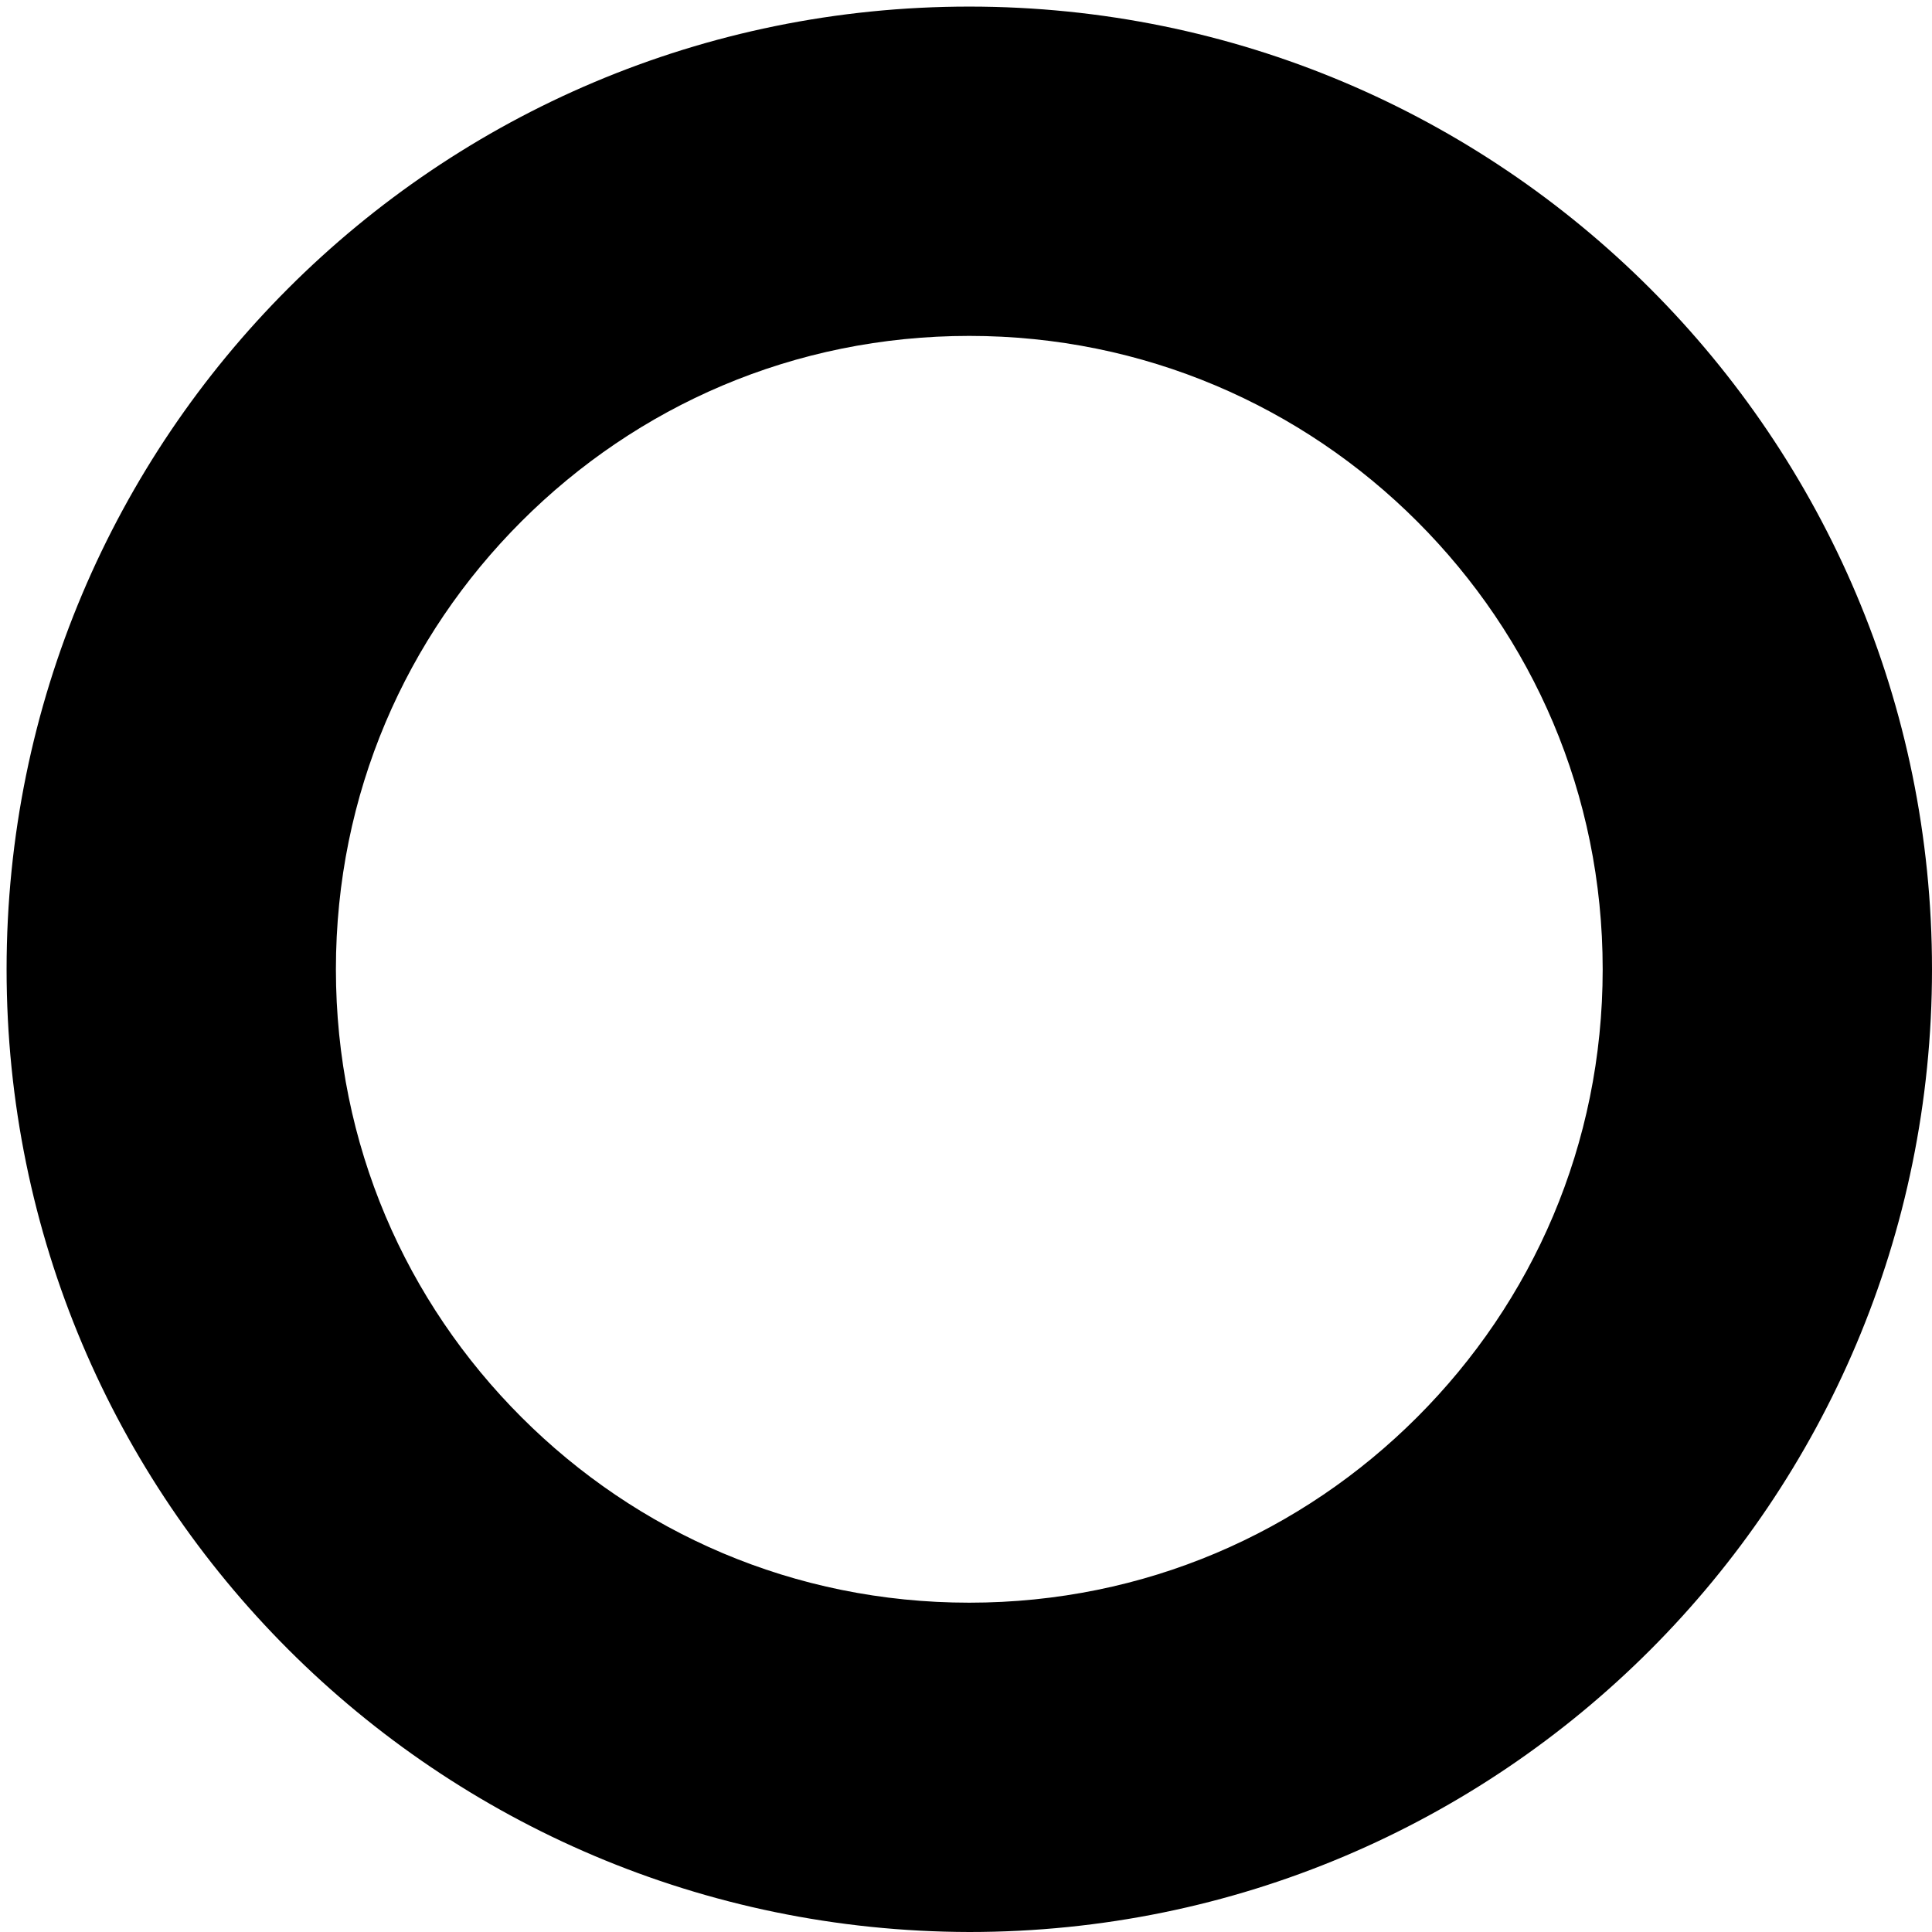
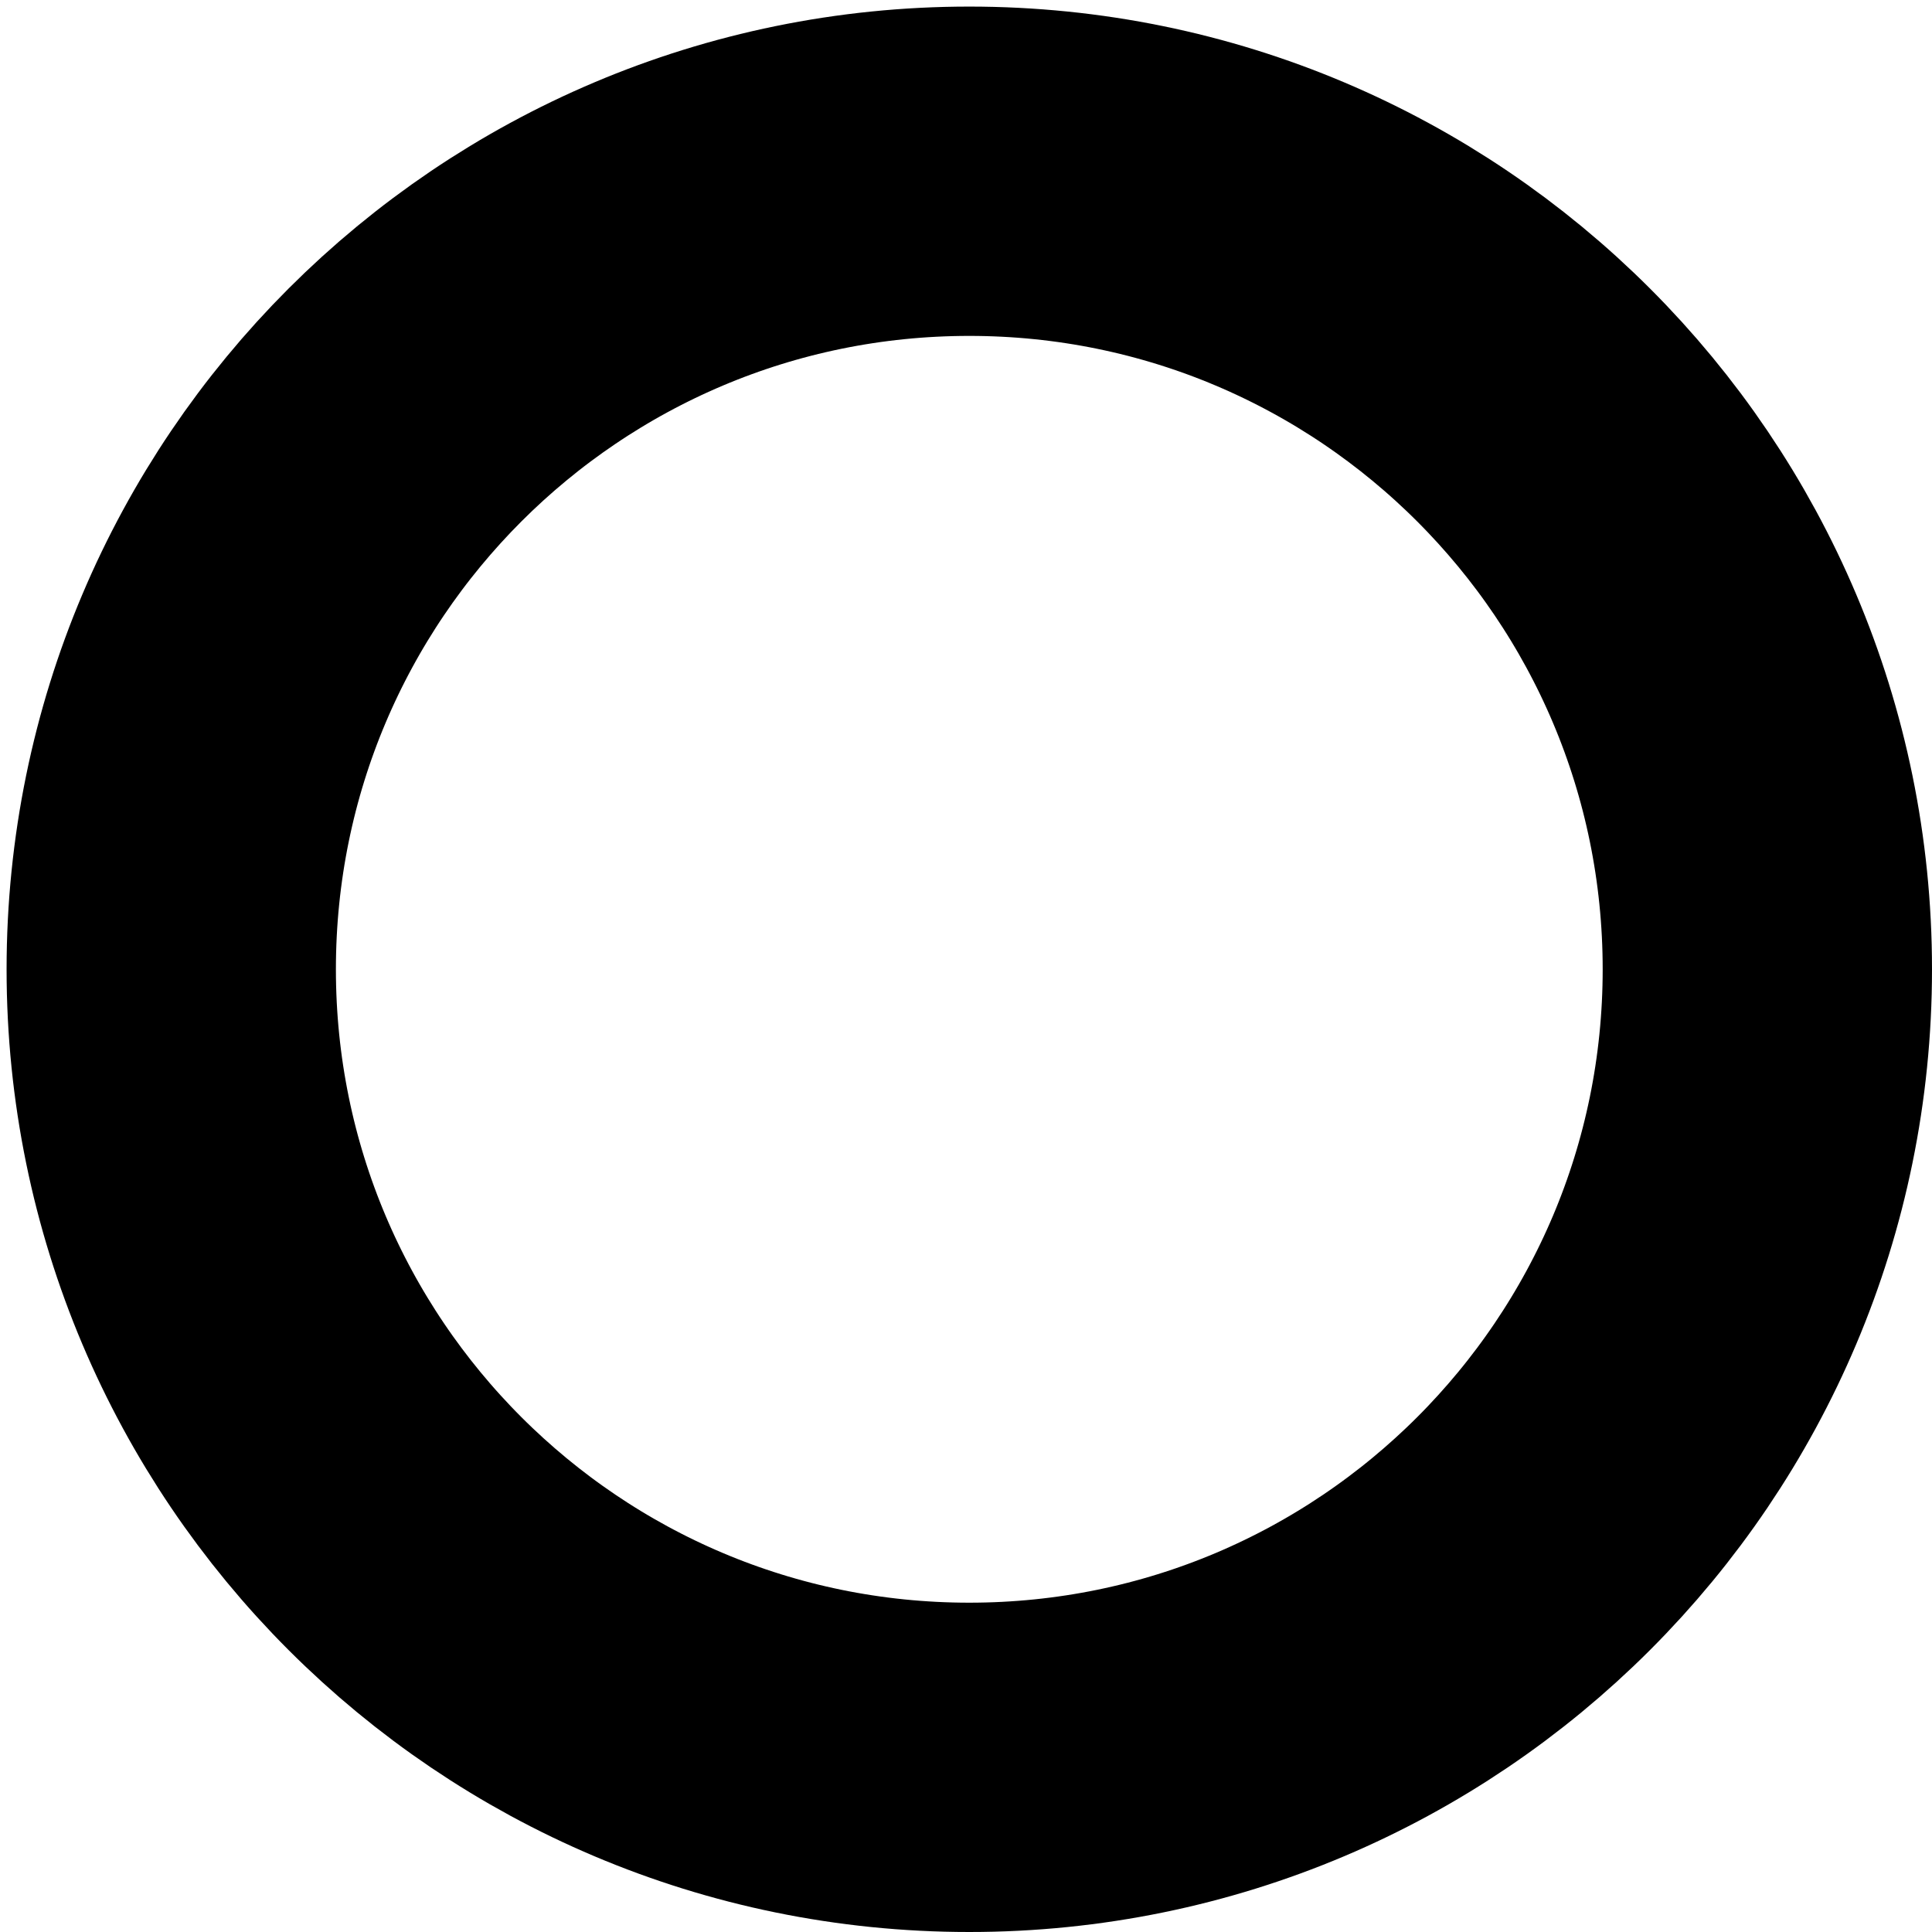
- <svg xmlns="http://www.w3.org/2000/svg" version="1.2" x="0px" y="0px" width="176px" height="176px" viewBox="-0.6 -0.6 176 176" xml:space="preserve" id="svg2">
-   <defs id="defs4">
+ <svg xmlns="http://www.w3.org/2000/svg" version="1.2" baseProfile="tiny" x="0px" y="0px" width="176px" height="176px" viewBox="-0.6 -0.6 176 176" xml:space="preserve">
+   <defs>
</defs>
-   <path d="M0,87.7C0,39.2,39.2,0,87.7,0l0,0v15v15c-16,0-30.3,6.4-40.8,16.9l0,0C36.4,57.4,30,71.7,30,87.7l0,0  c0,16,6.4,30.3,16.9,40.8l0,0c10.5,10.5,24.8,16.9,40.8,16.9l0,0c16,0,30.3-6.4,40.8-16.9l0,0c10.5-10.5,16.9-24.8,16.9-40.8l0,0  c0-16-6.4-30.3-16.9-40.8l0,0C118,36.4,103.6,30,87.7,30l0,0V15V0c48.4,0,87.7,39.2,87.7,87.7l0,0c0,48.4-39.2,87.7-87.7,87.7l0,0  C39.2,175.3,0,136.1,0,87.7L0,87.7z" id="path6" />
+   <circle fill="none" stroke="#000000" stroke-width="30" stroke-linecap="round" cx="87.7" cy="87.7" r="72.7" />
</svg>
